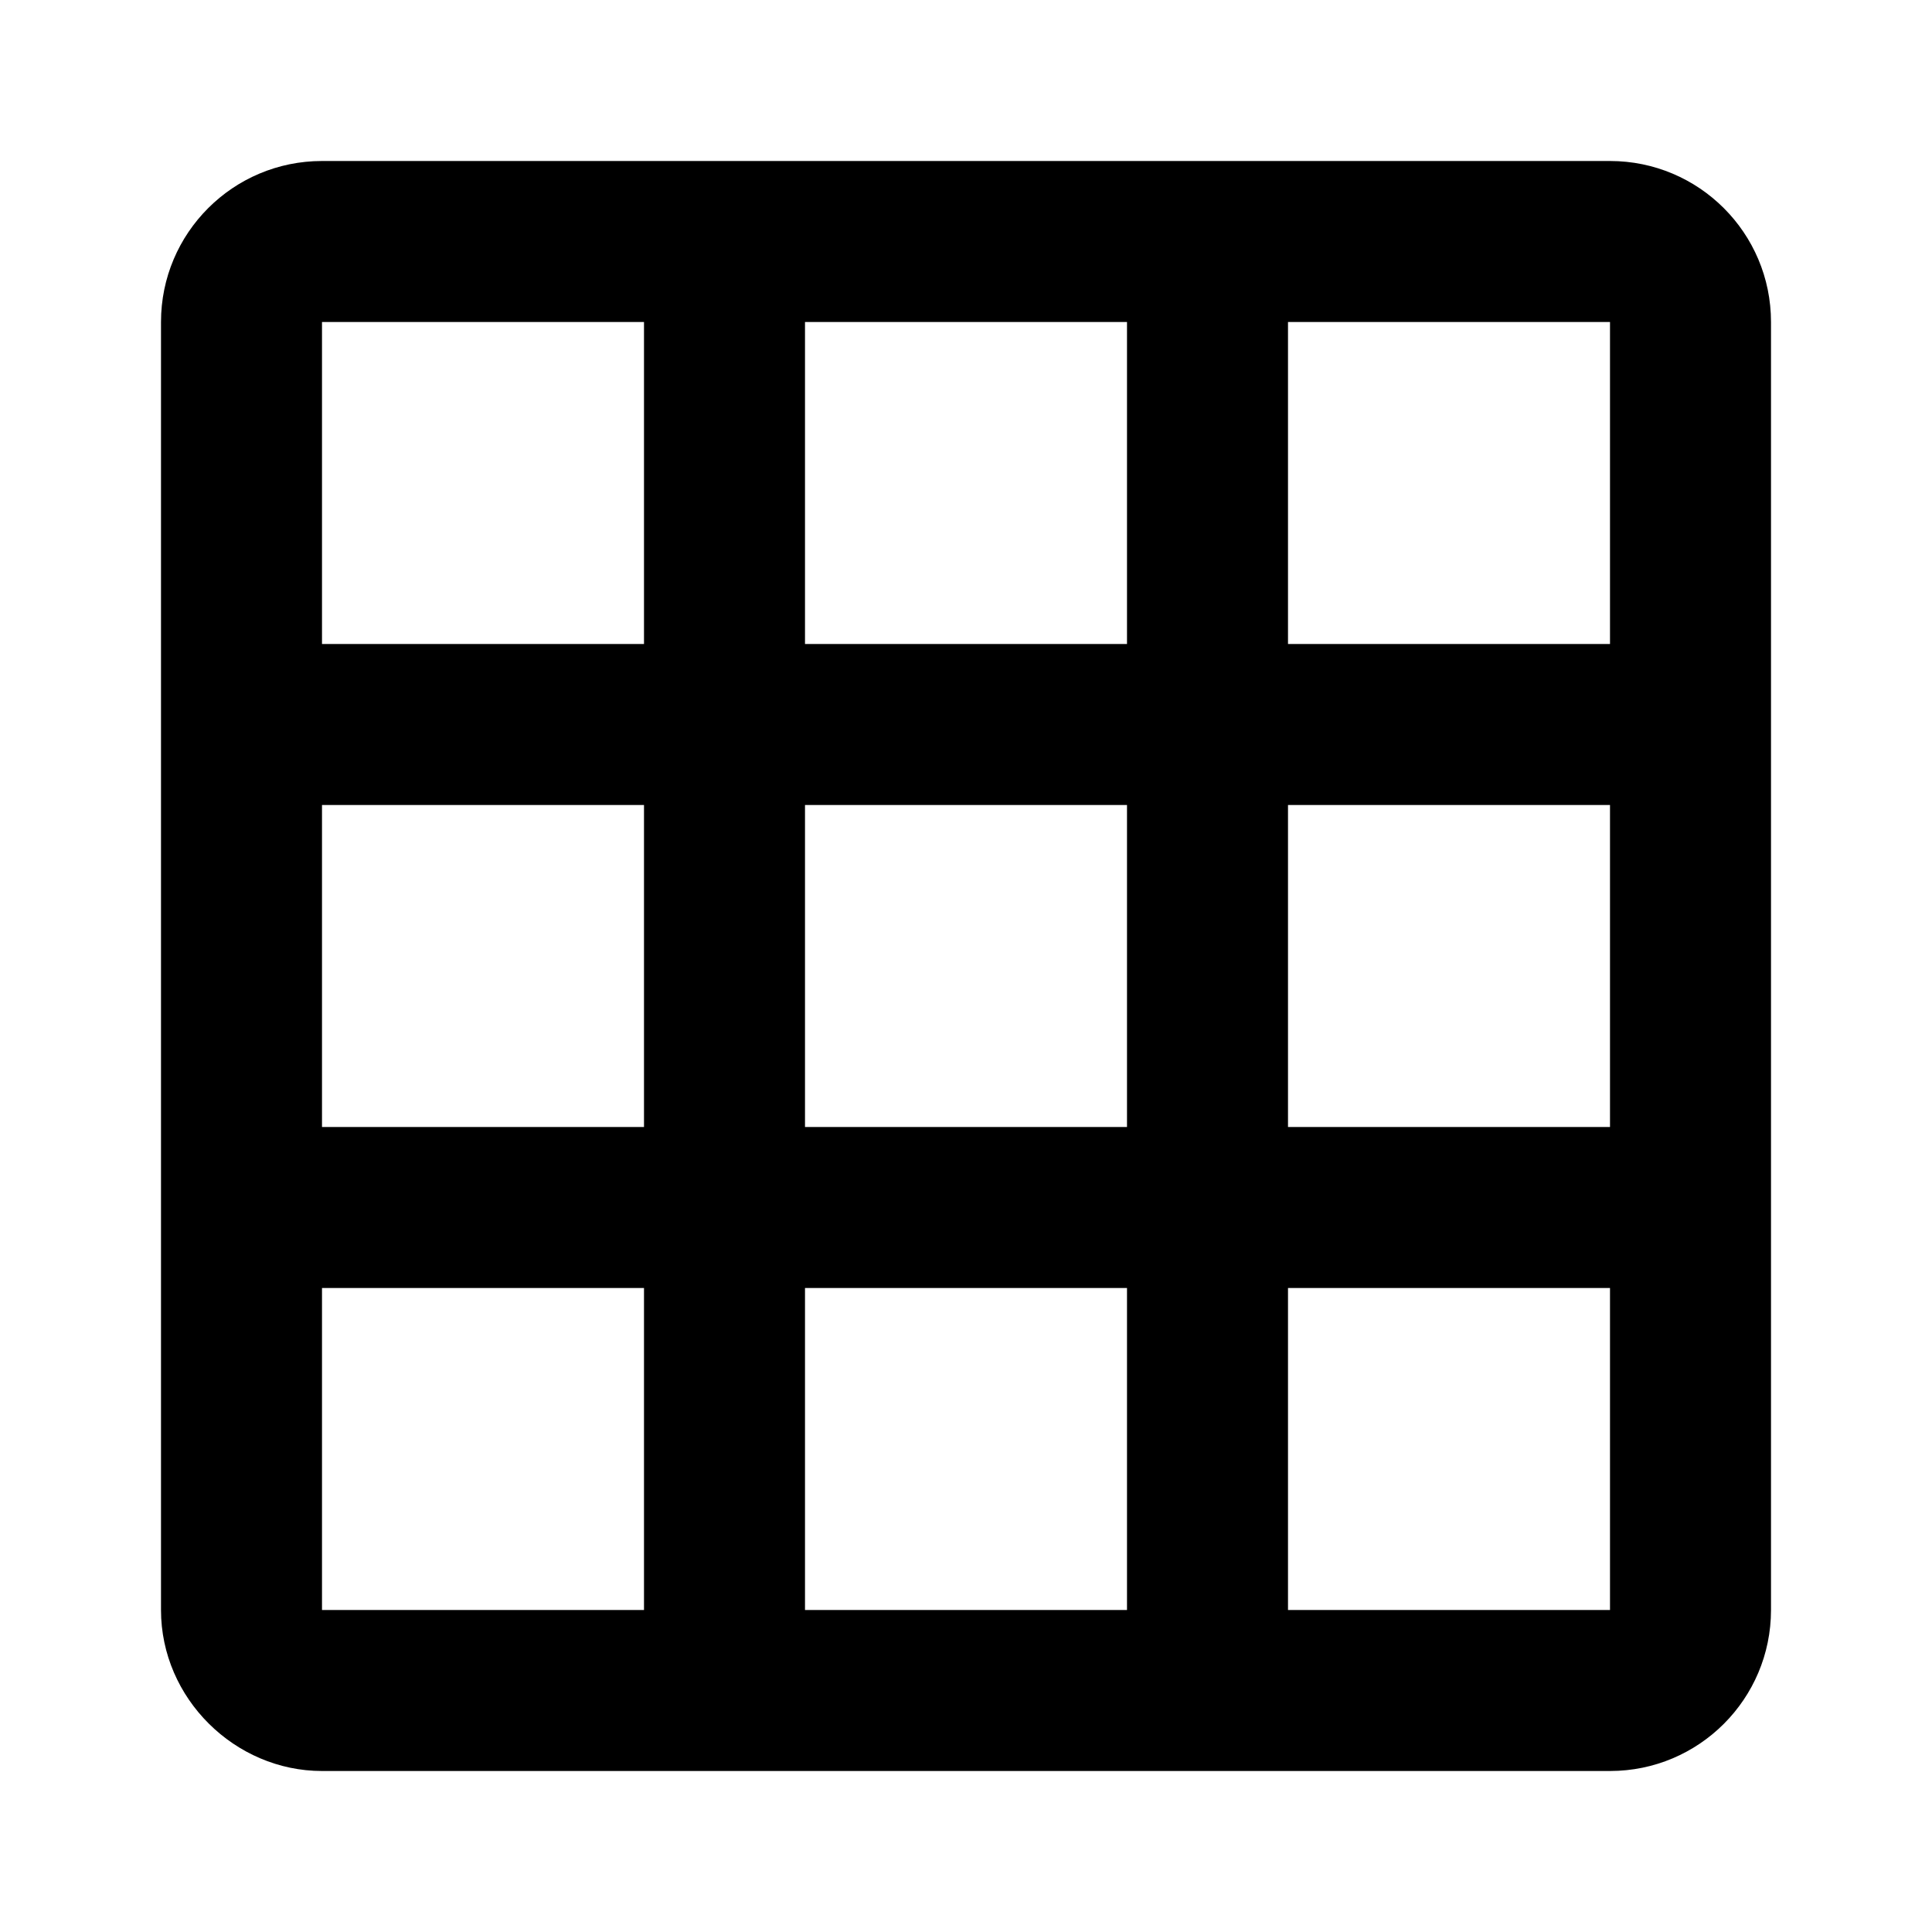
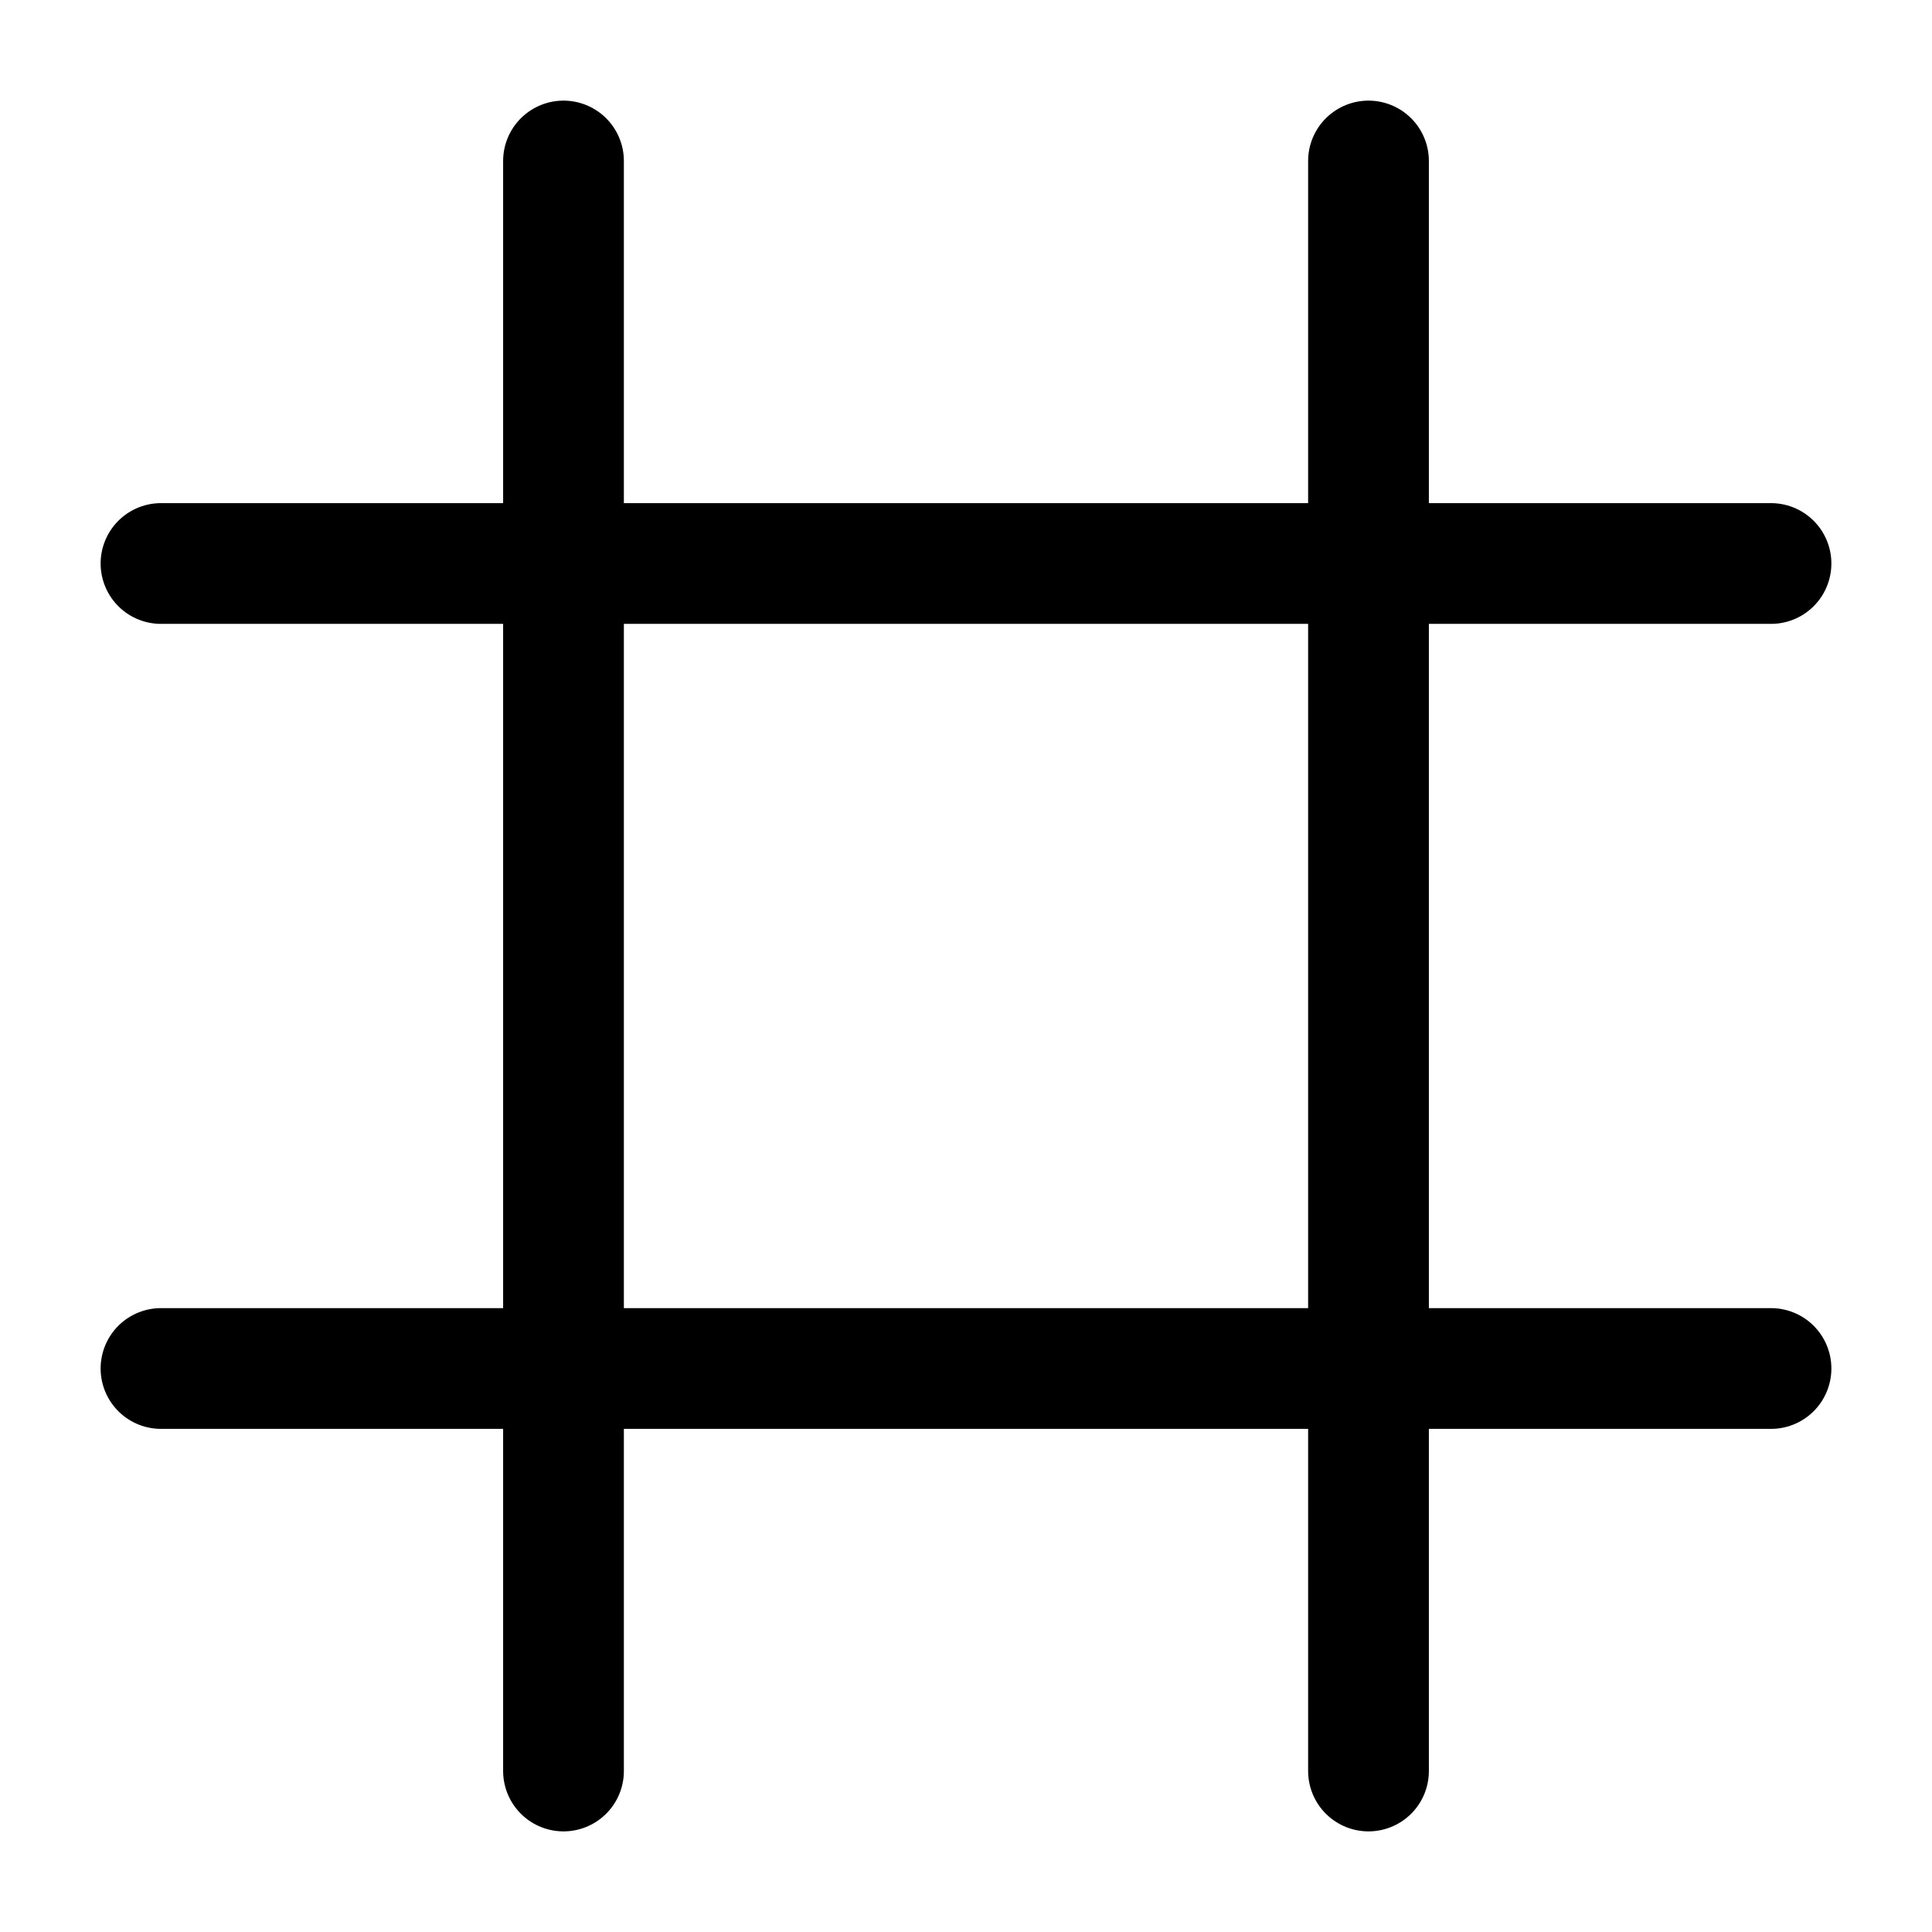
<svg xmlns="http://www.w3.org/2000/svg" width="24" height="24" viewBox="0 0 24 24">
-   <path fill="currentColor" d="M10 4v4h4V4zm6 0v4h4V4zm0 6v4h4v-4zm0 6v4h4v-4zm-2 4v-4h-4v4zm-6 0v-4H4v4zm0-6v-4H4v4zm0-6V4H4v4zm2 6h4v-4h-4zM4 2h16a2 2 0 0 1 2 2v16a2 2 0 0 1-2 2H4c-1.08 0-2-.9-2-2V4a2 2 0 0 1 2-2" />
+   <path fill="none" stroke="currentColor" stroke-linecap="round" stroke-linejoin="round" stroke-width="1.5" d="M7 2v20M17 2v20m5-15H2m20 10H2" color="currentColor" />
</svg>
